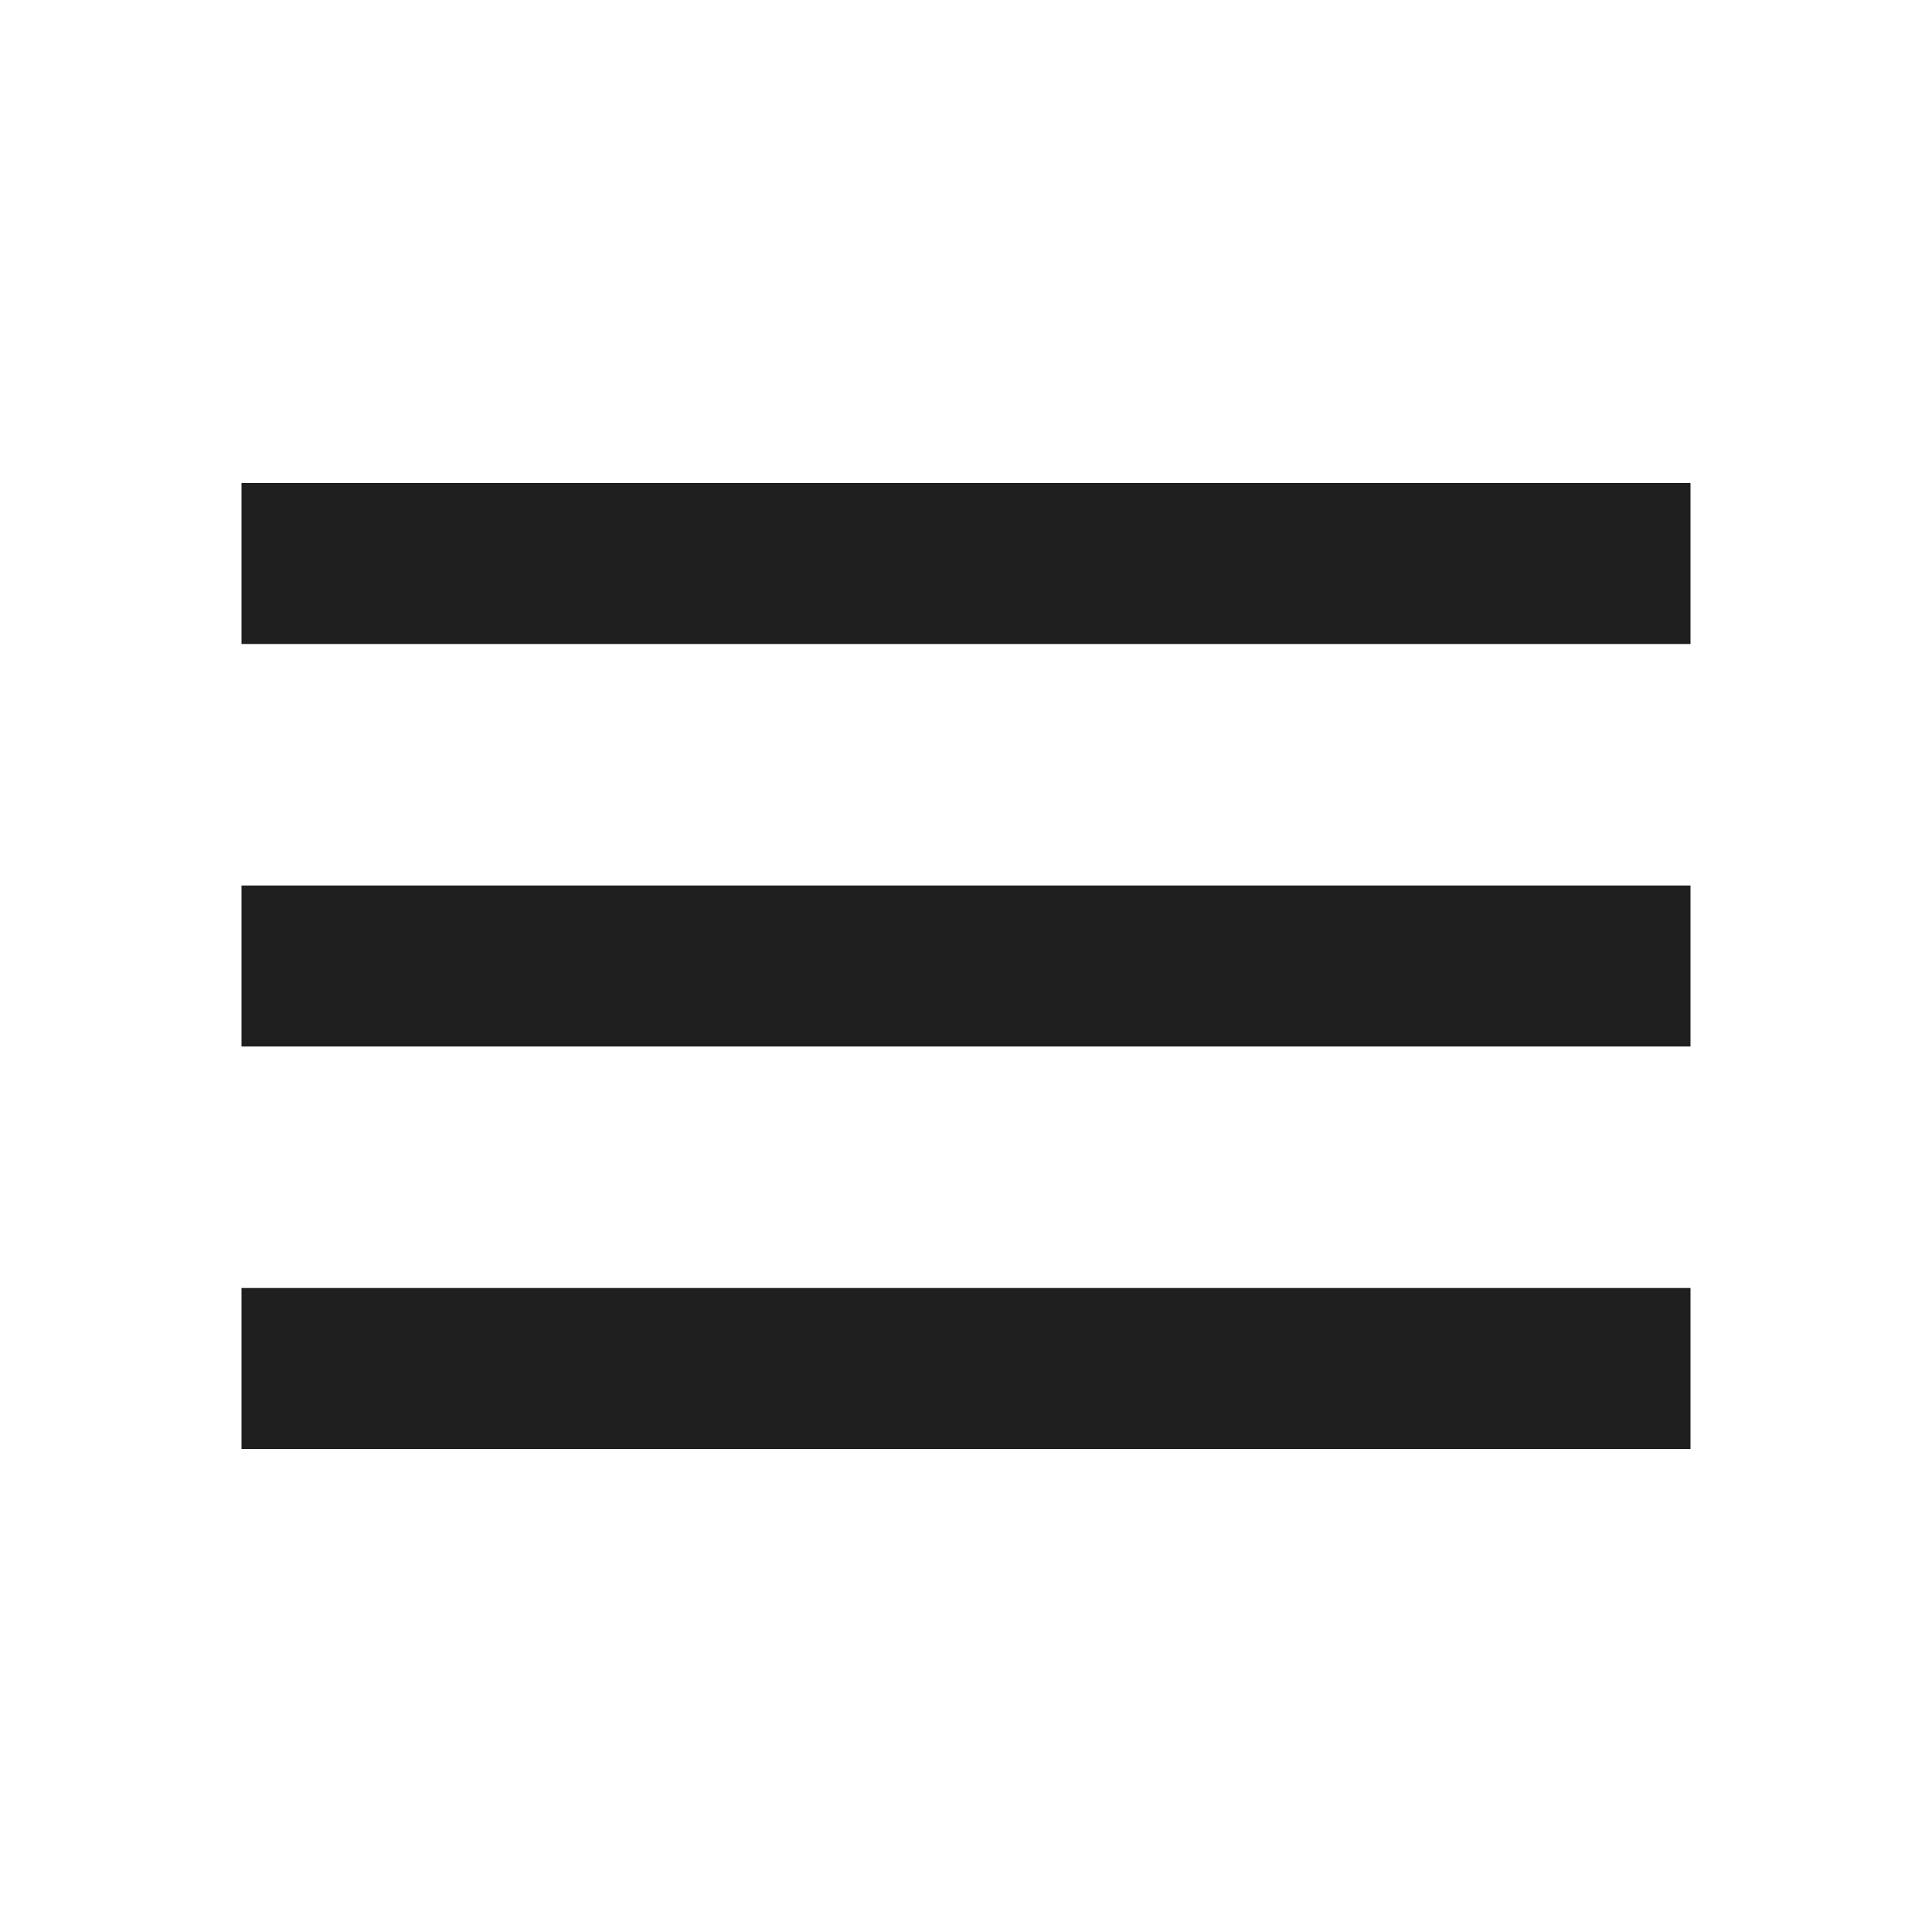
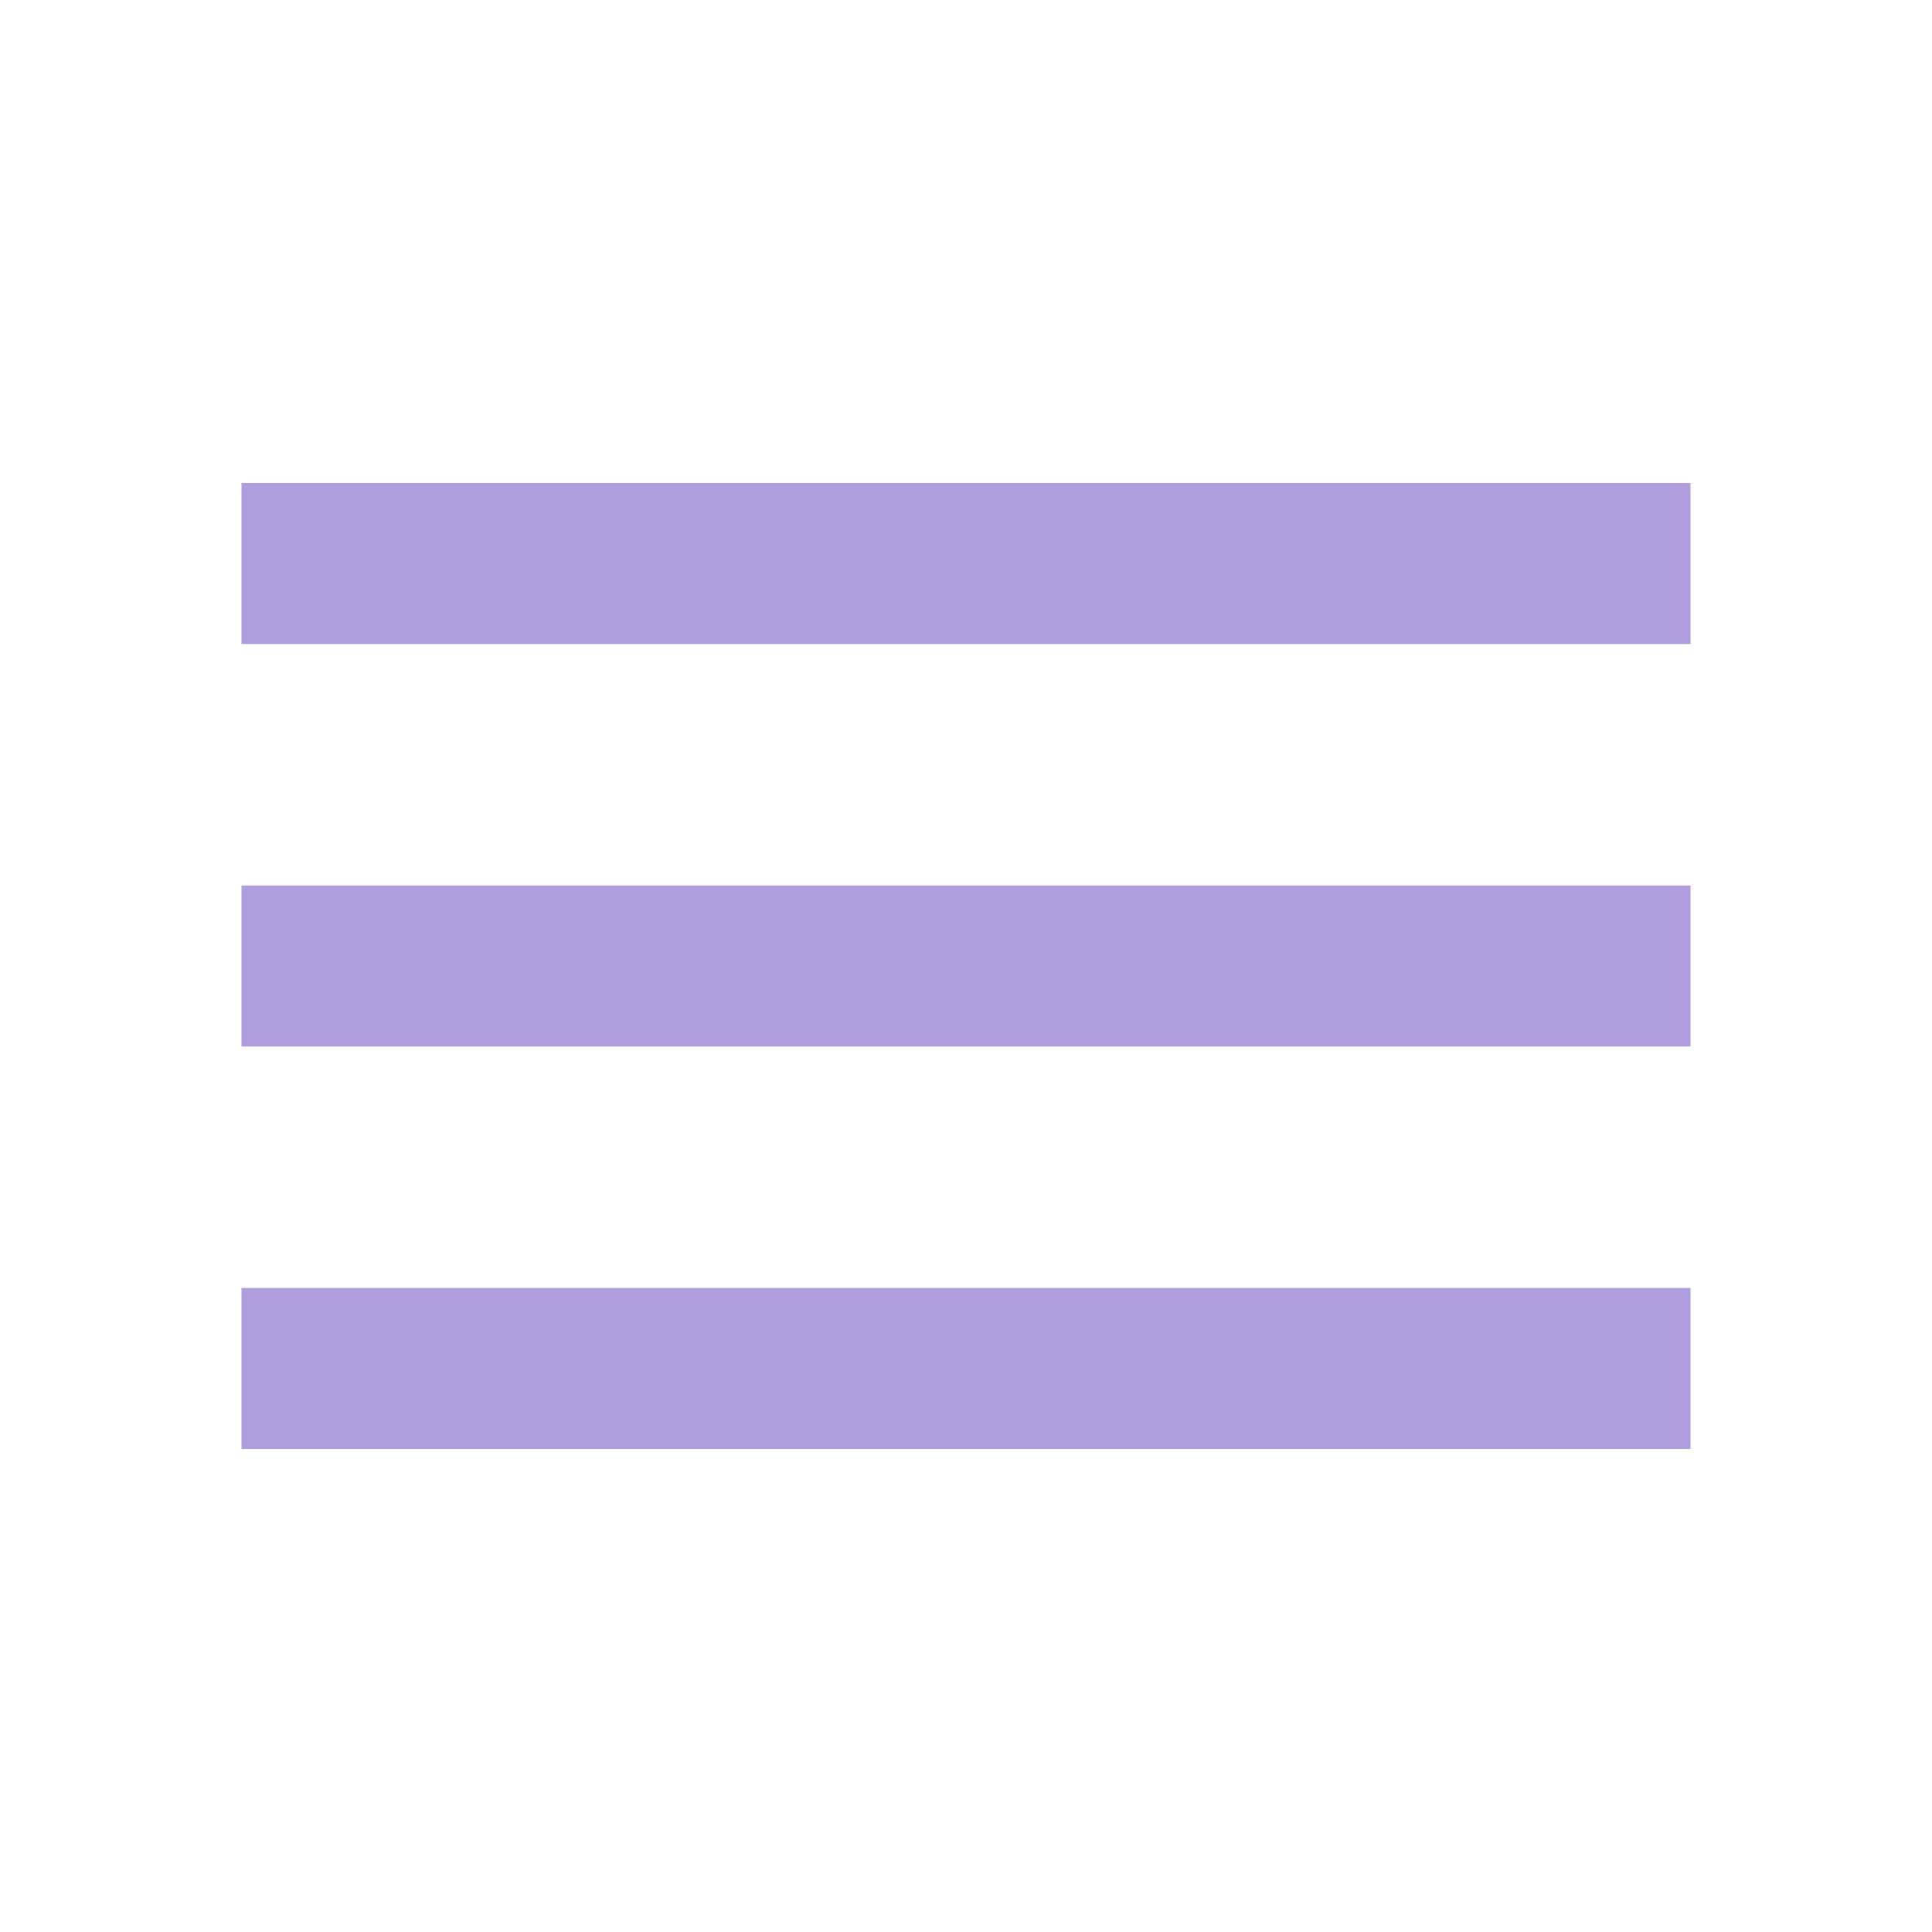
- <svg xmlns="http://www.w3.org/2000/svg" height="24px" viewBox="0 0 24 24" width="24px" fill="#1f1f1f">
-   <path d="M0 0h24v24H0z" fill="none" />
-   <path d="M3 18h18v-2H3v2zm0-5h18v-2H3v2zm0-7v2h18V6H3z" />
+ <svg xmlns="http://www.w3.org/2000/svg" version="1.1" id="Capa_1" x="0px" y="0px" viewBox="0 0 24 24" style="enable-background:new 0 0 24 24;" xml:space="preserve">
+   <style type="text/css">
+ 	.st0{fill:none;}
+ 	.st1{fill:#AF9DDD;}
+ </style>
+   <path class="st0" d="M0,0h24v24H0V0z" />
+   <path class="st1" d="M3,18h18v-2H3V18z M3,13h18v-2H3V13z M3,6v2h18V6H3z" />
</svg>
